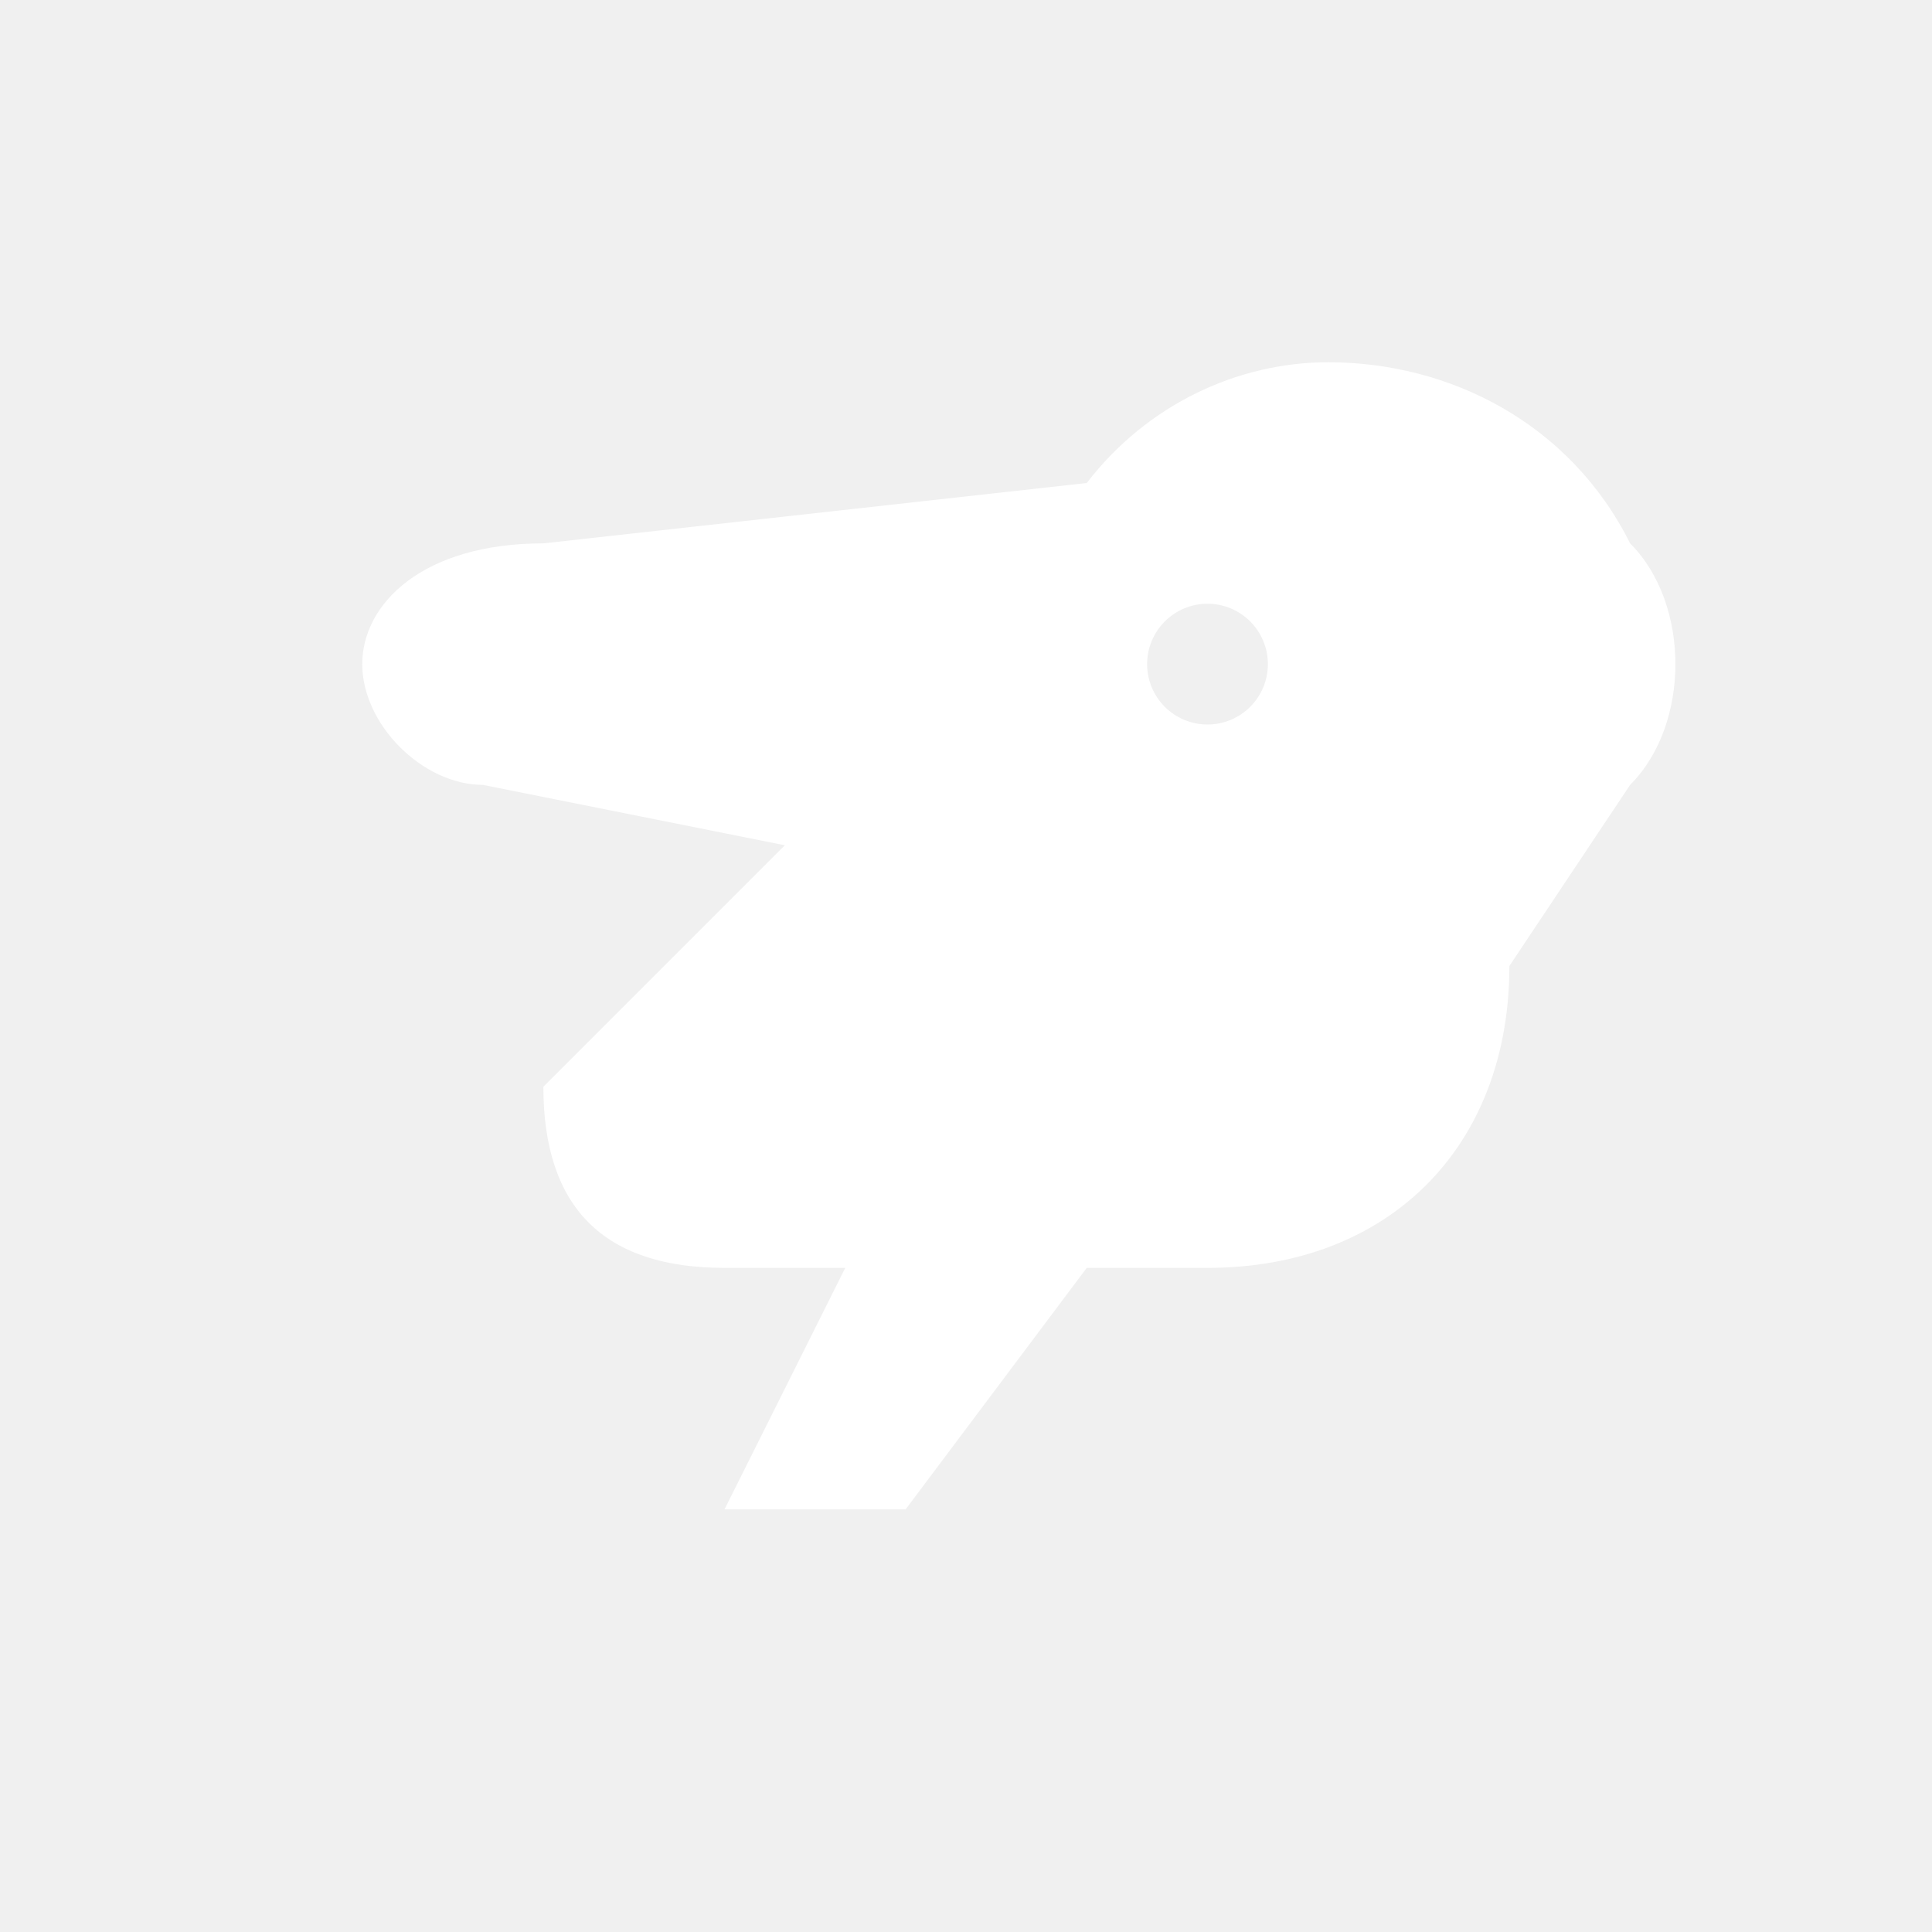
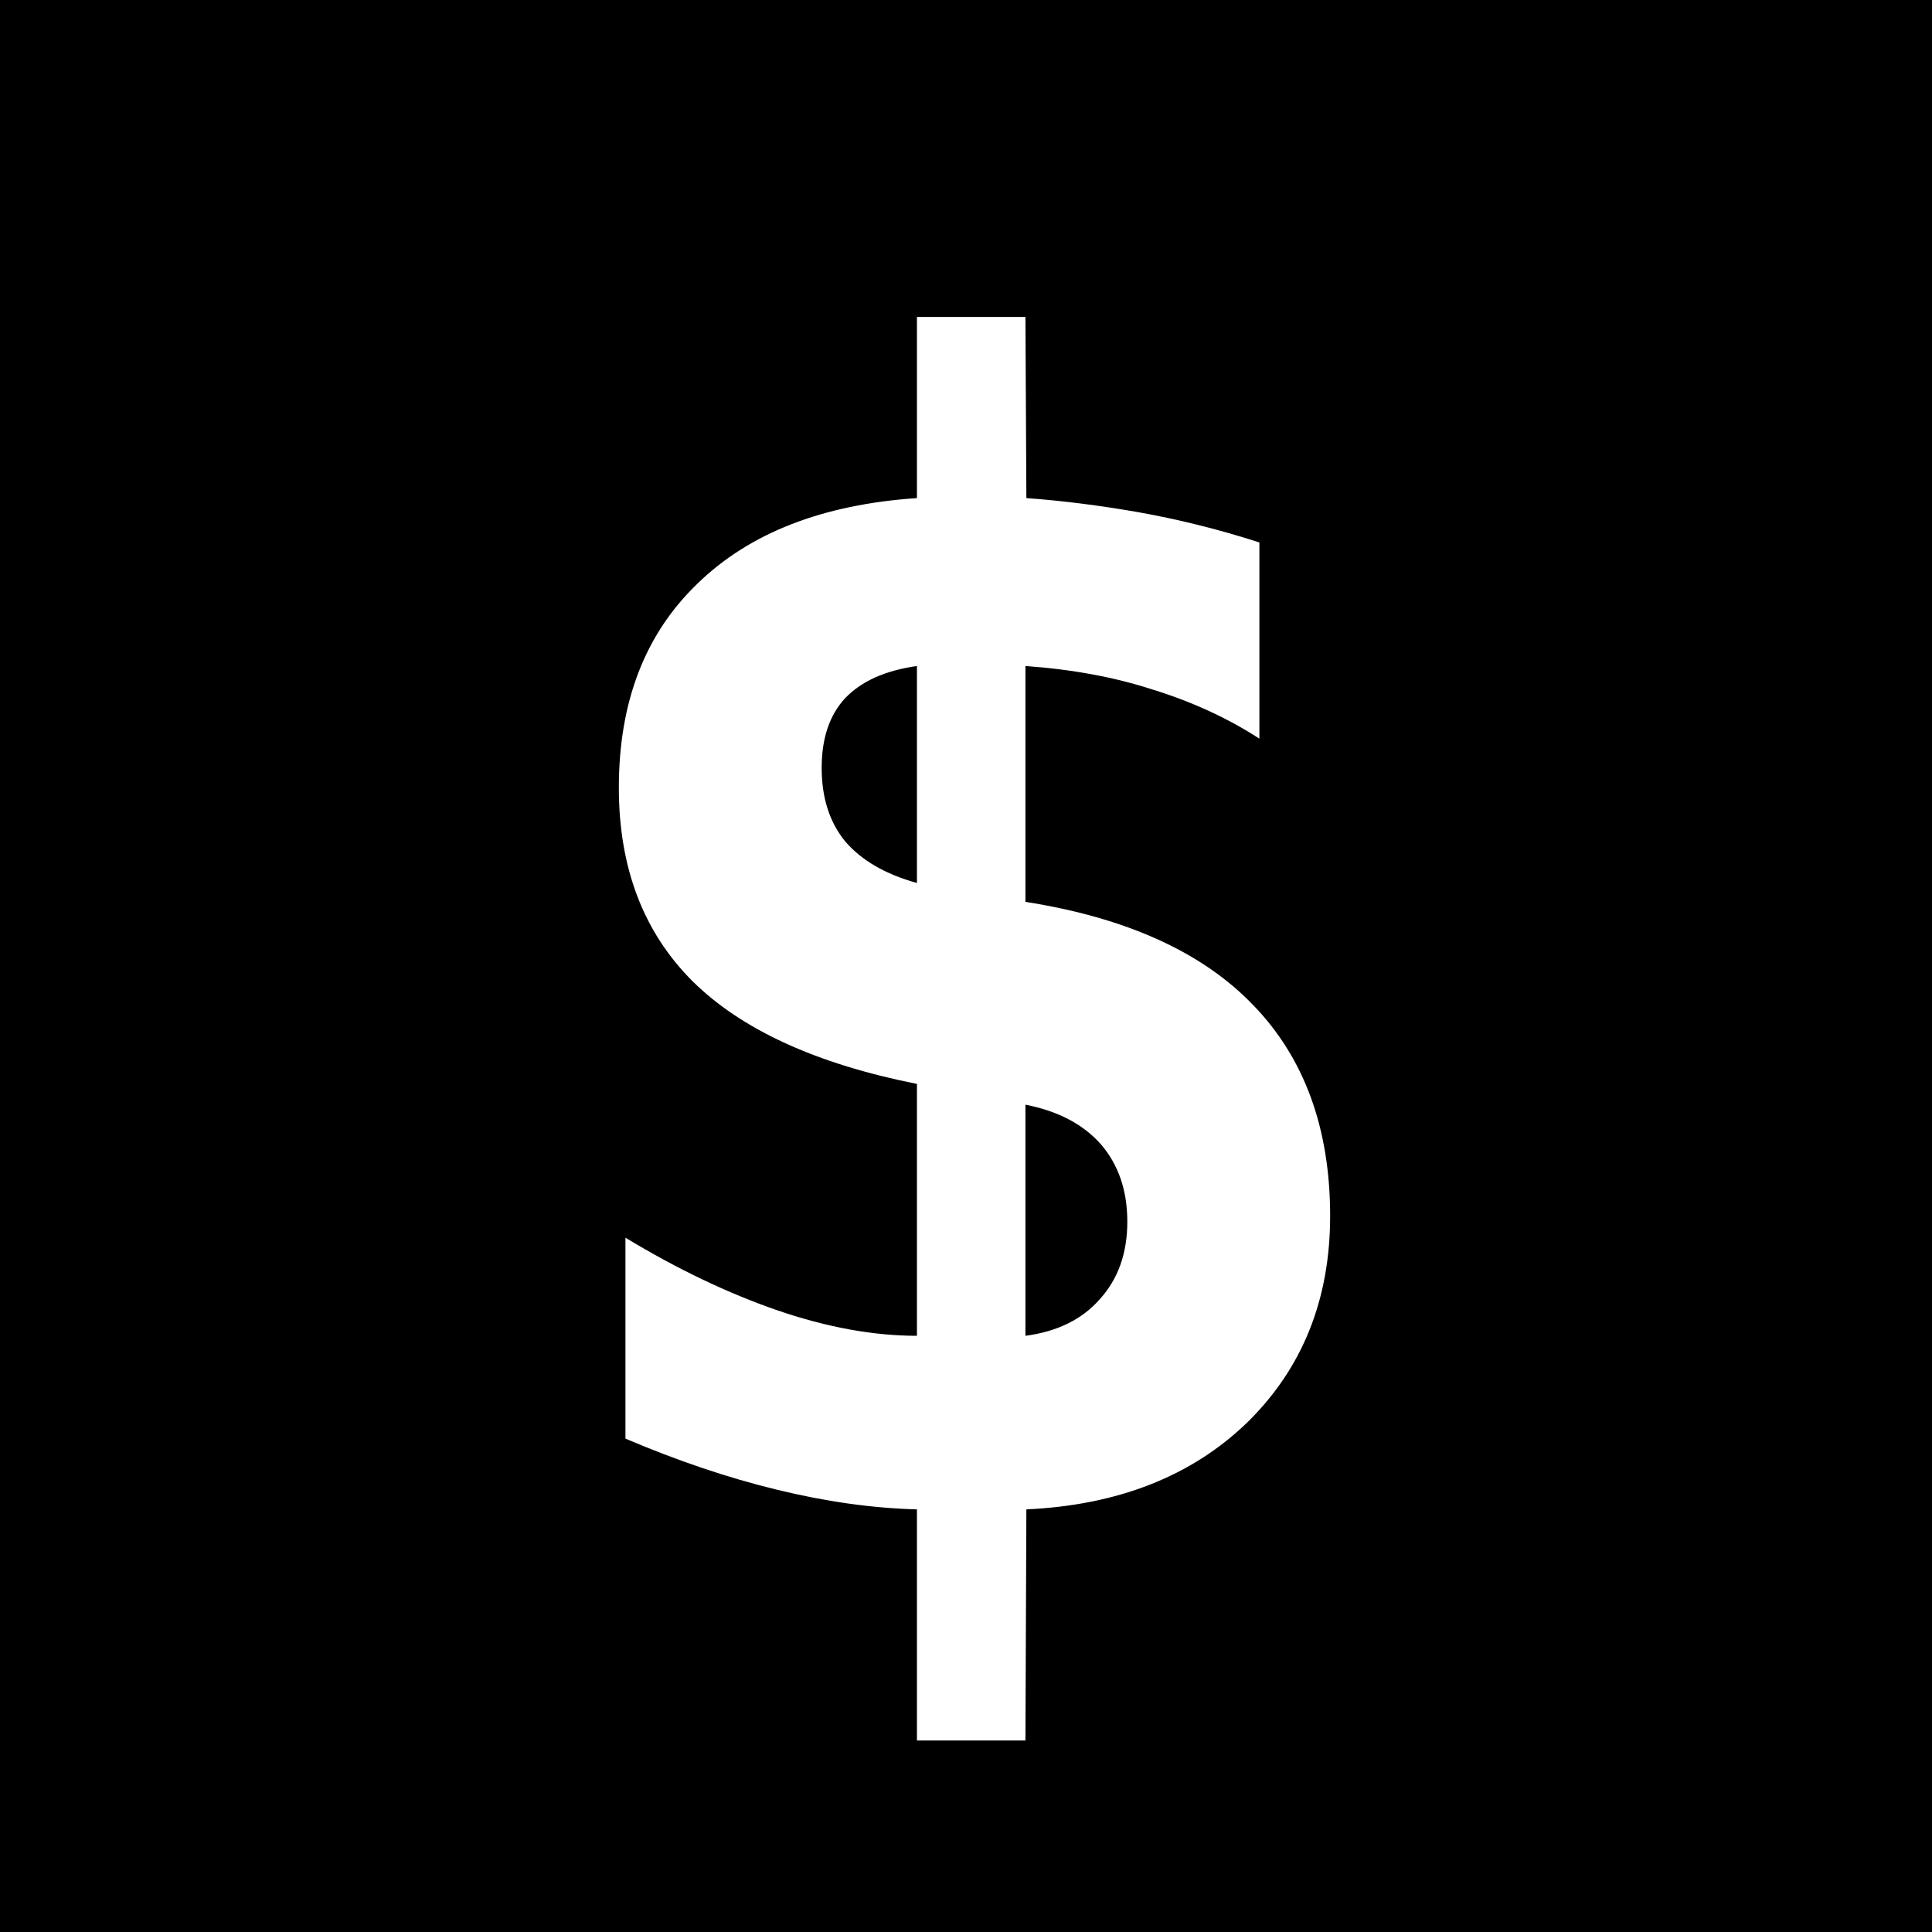
<svg xmlns="http://www.w3.org/2000/svg" viewBox="0 0 32 32">
-   <path fill="#fff" d="M22 6c-1.5 0-3 .7-4 2L9 9c-2 0-3 1-3 2 0 1 1 2 2 2l5 1-4 4c0 2 1 3 3 3h2l-2 4h3l3-4h2c3 0 5-2 5-5l2-3c1-1 1-3 0-4-1-2-3-3-5-3zm-2 4a1 1 0 110 2 1 1 0 010-2z" />
+   <rect width="32" height="32" fill="#000000" />
+   <text x="16" y="25" text-anchor="middle" font-family="DotGothic16, ui-monospace, SFMono-Regular, Menlo, Monaco, Consolas, monospace" font-size="26" font-weight="700" fill="#ffffff">$</text>
</svg>
